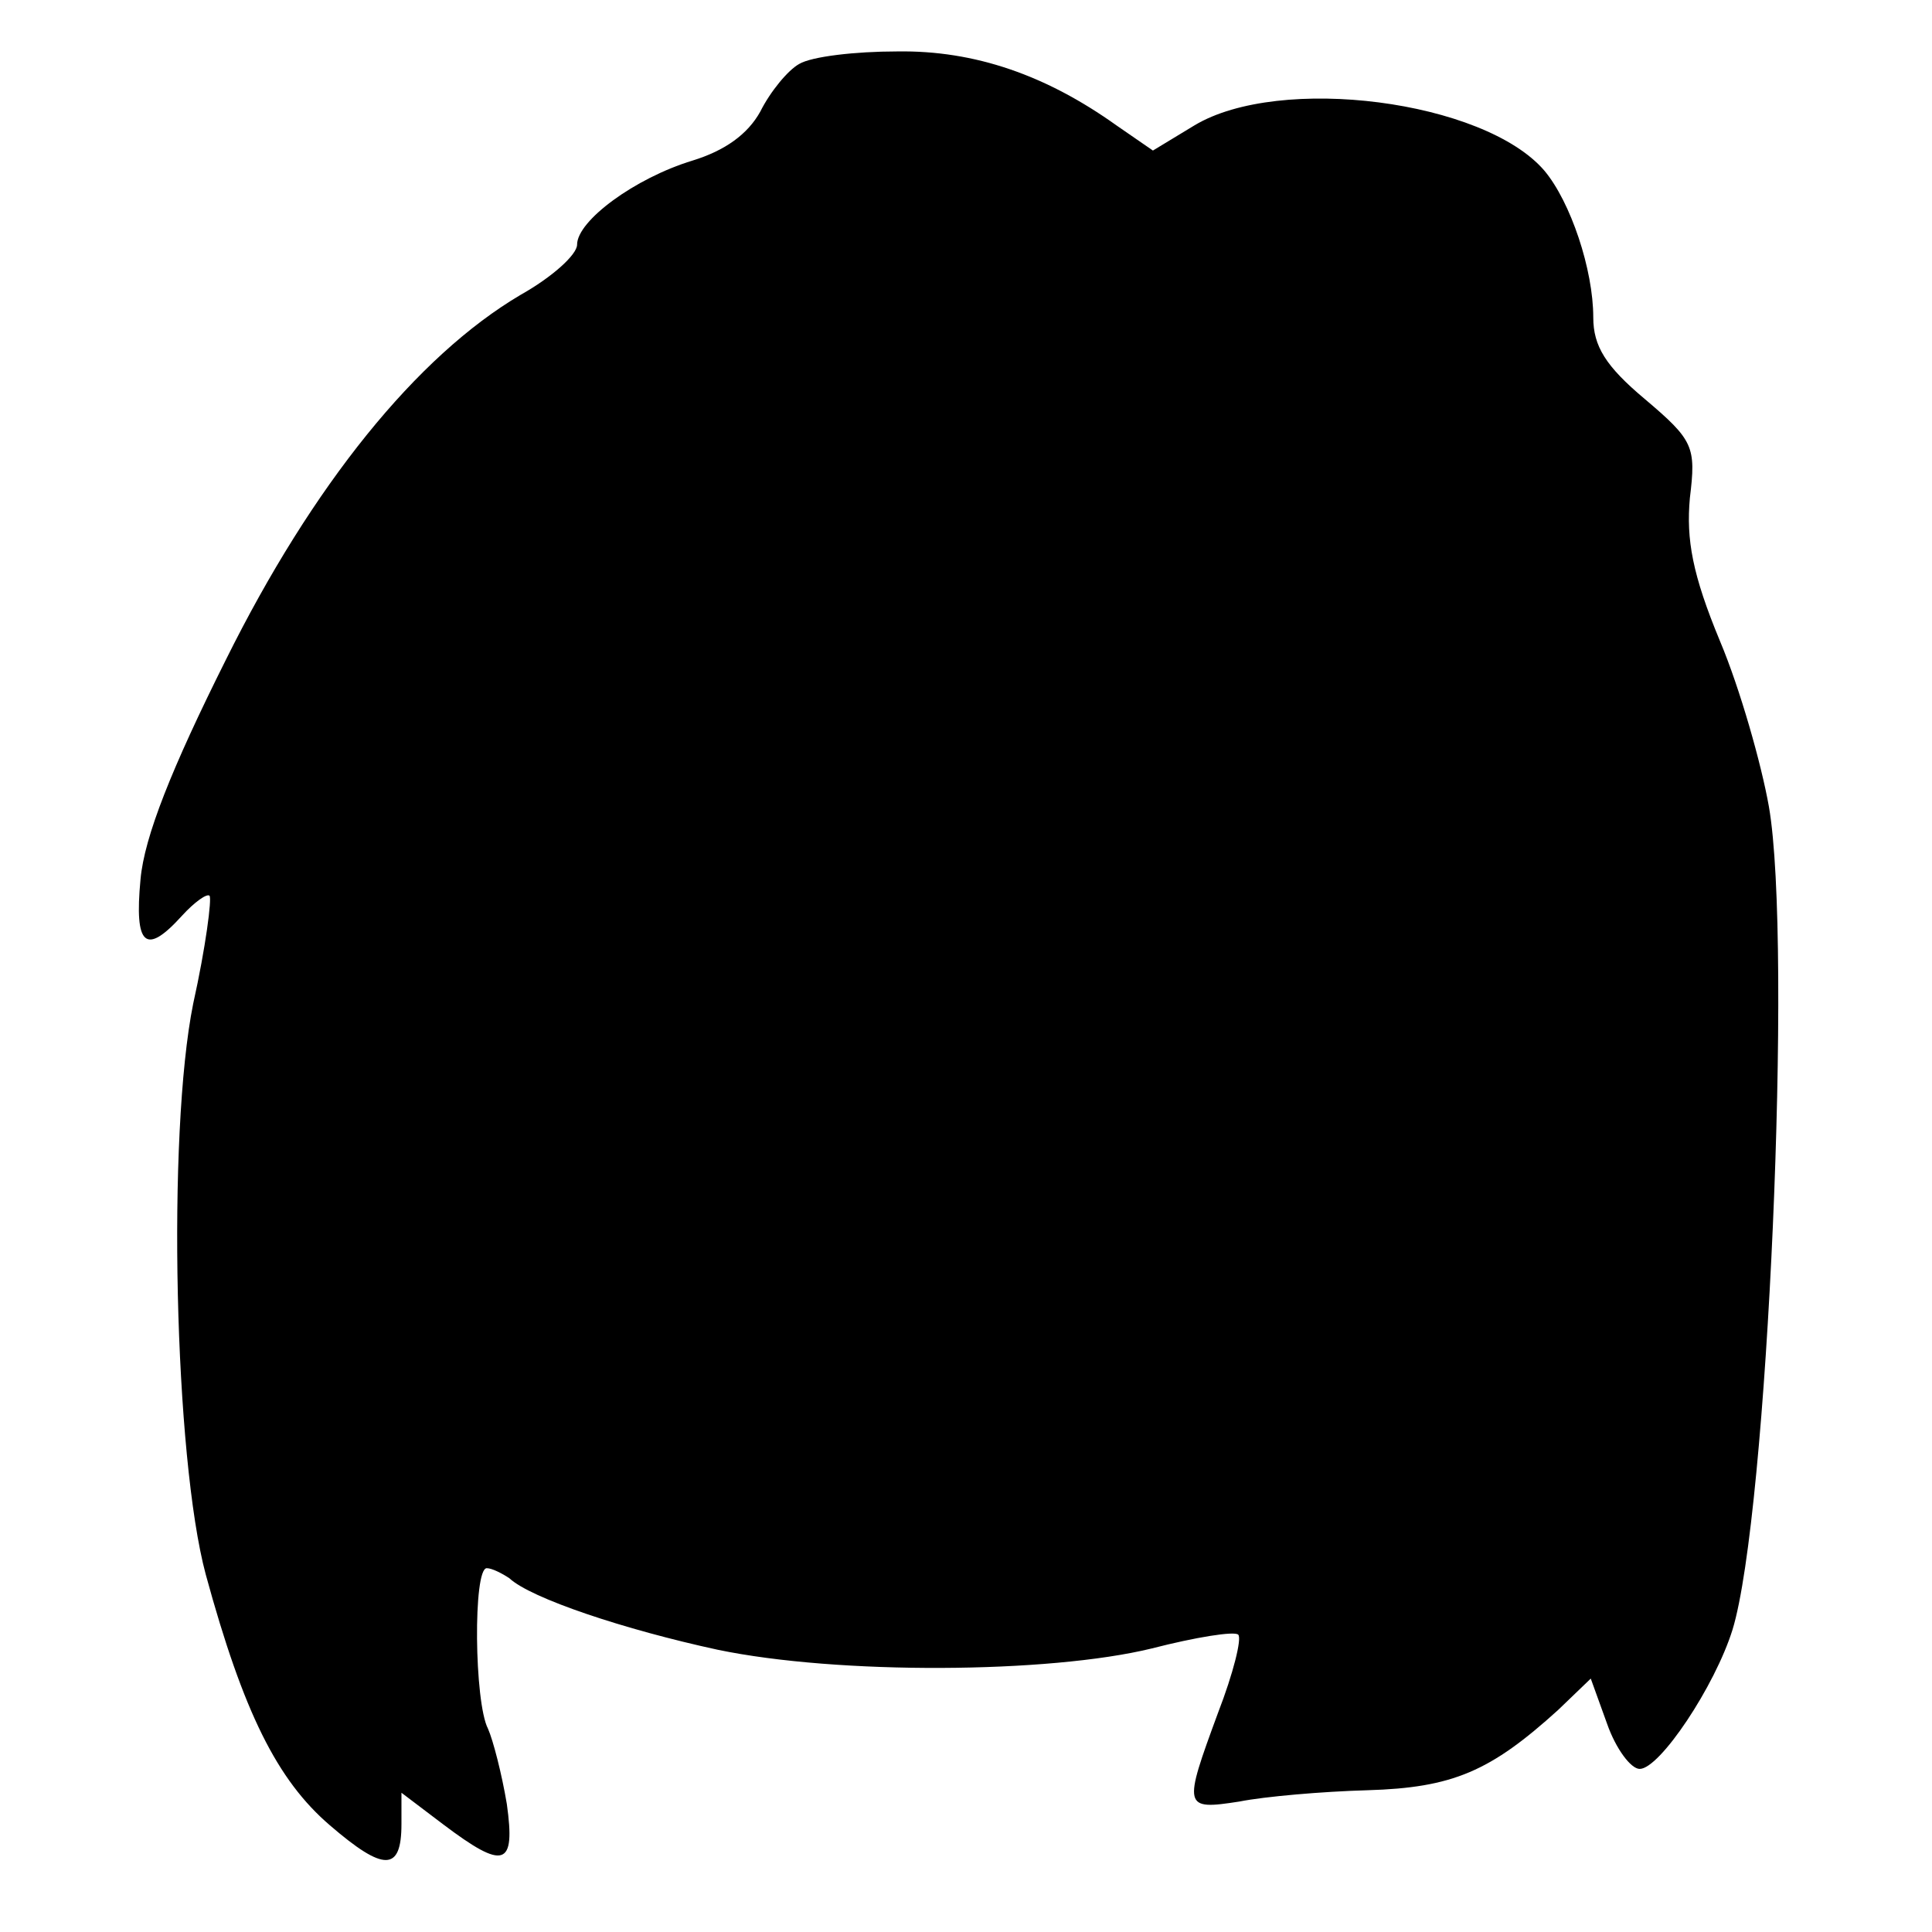
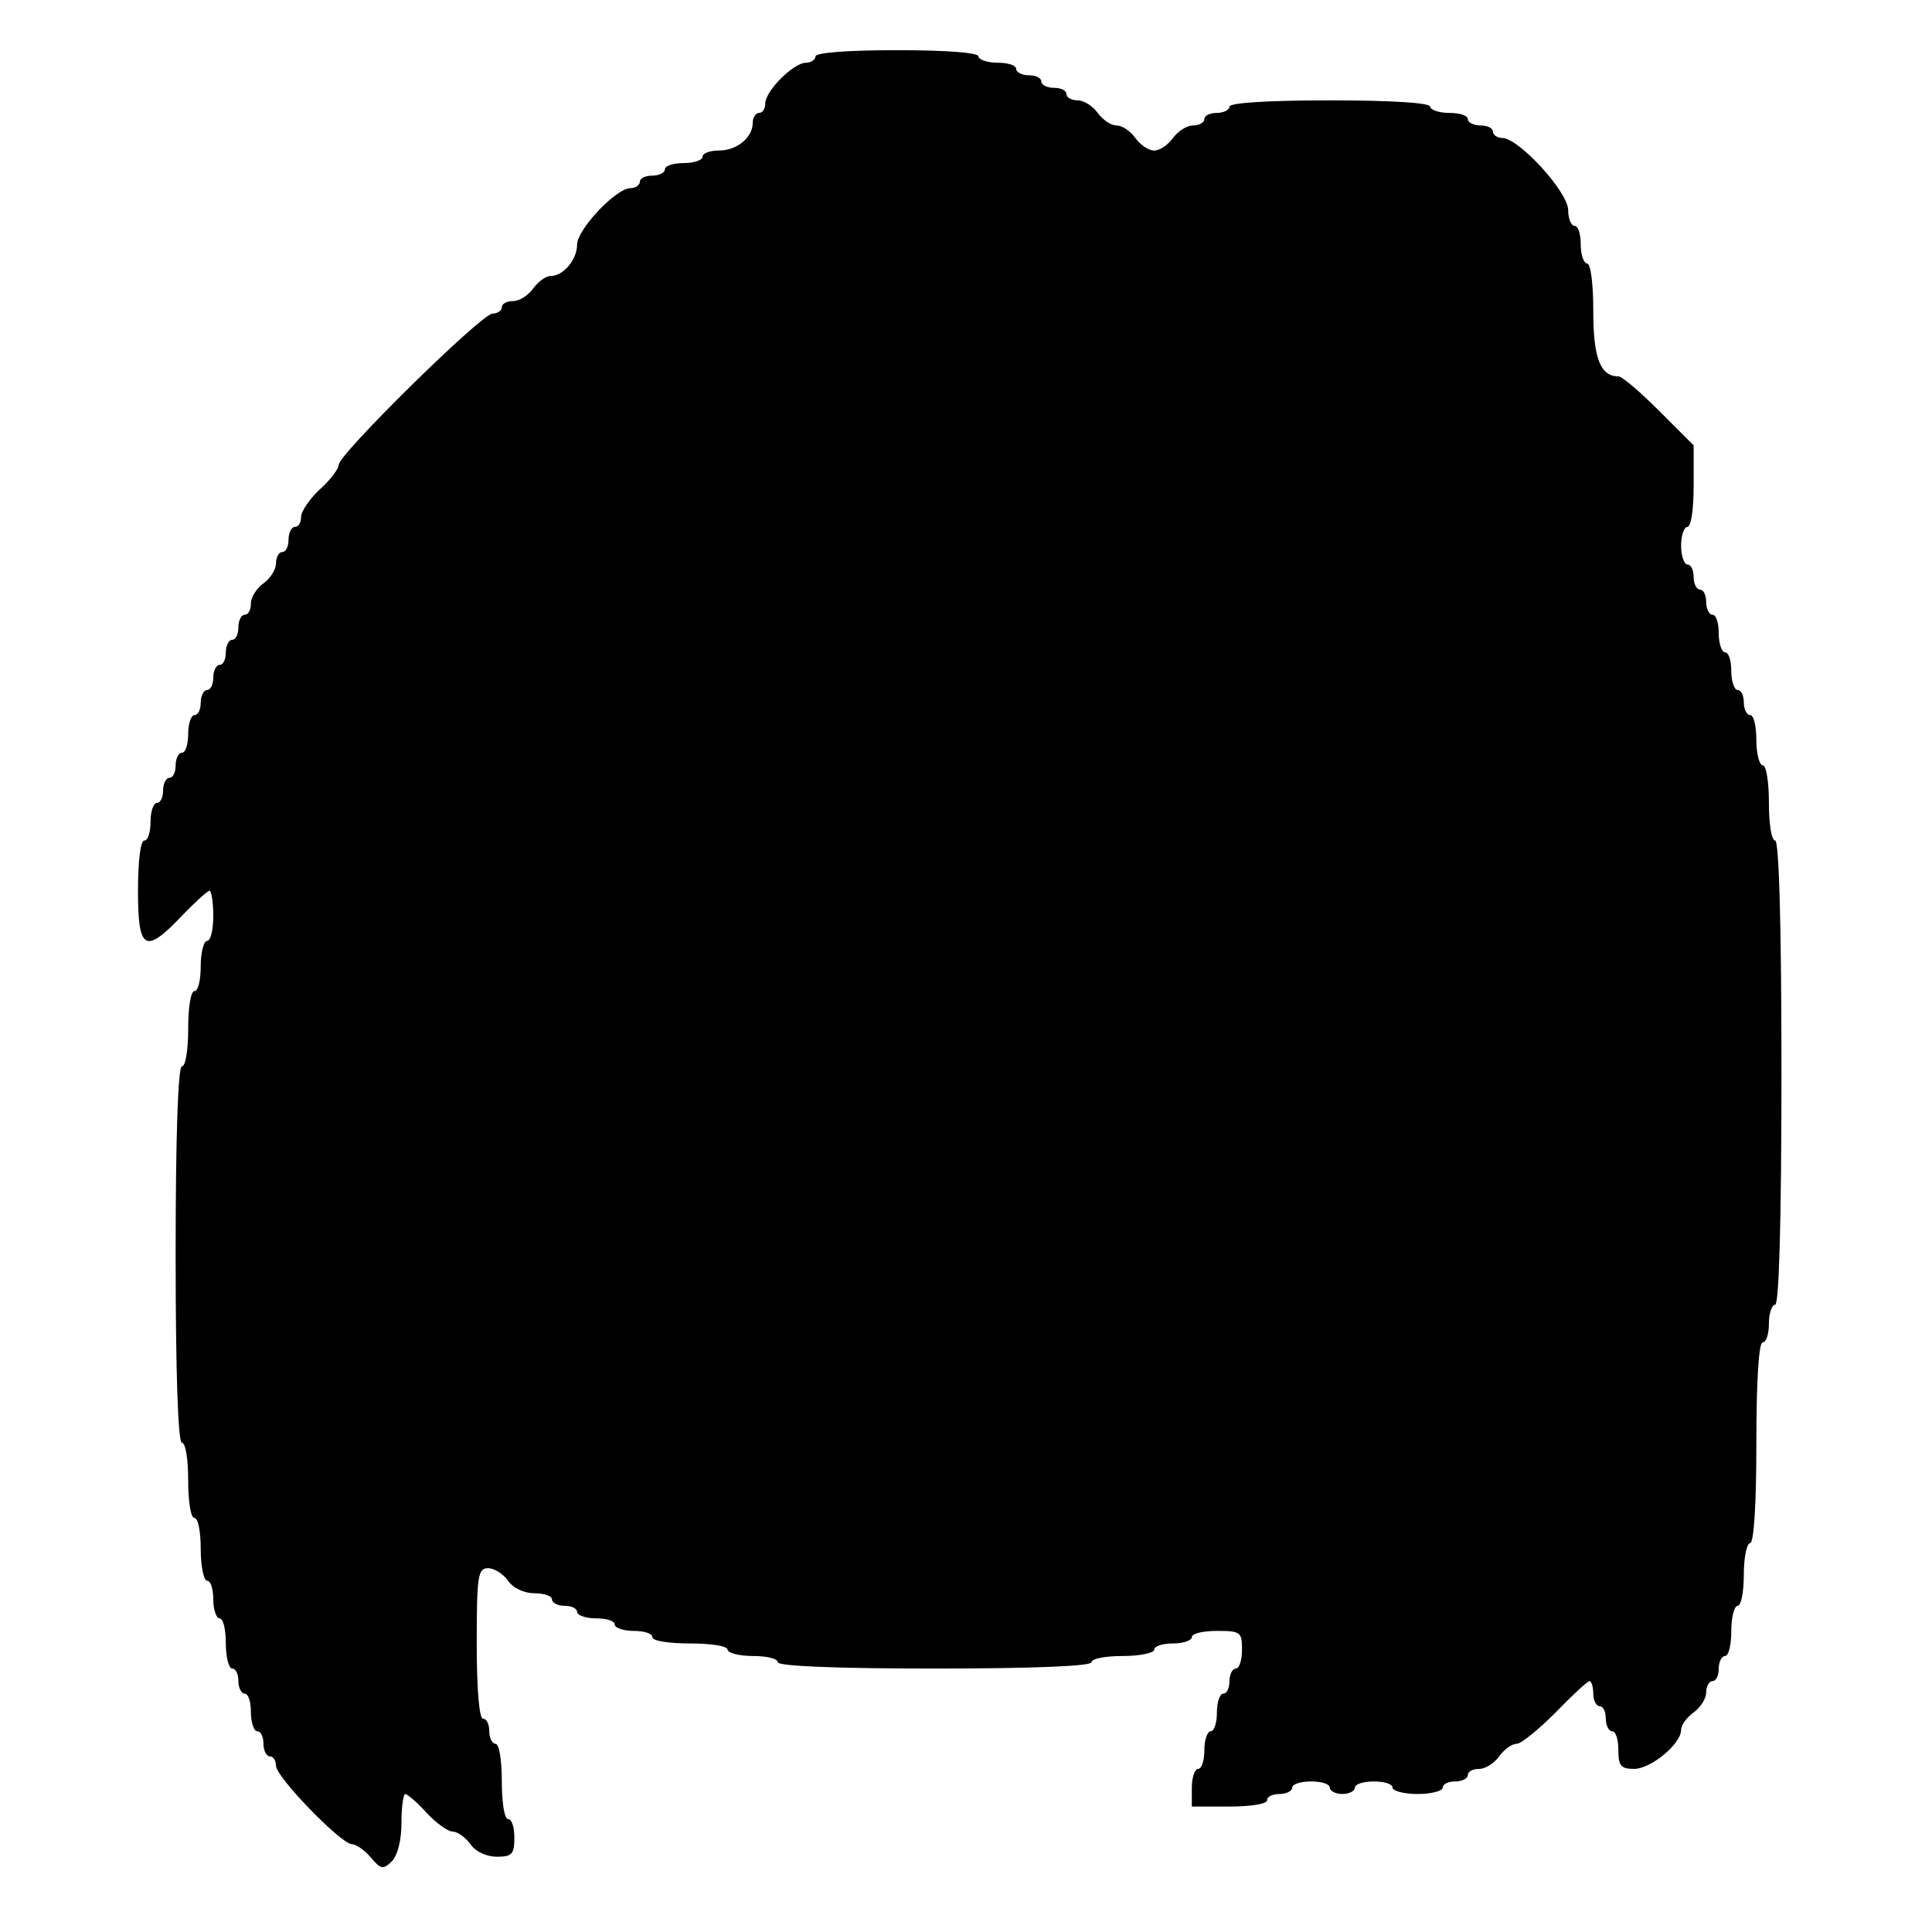
- <svg xmlns="http://www.w3.org/2000/svg" version="1.0" width="154pt" height="154pt" viewBox="0 0 154 154" preserveAspectRatio="xMidYMid meet">
-   <g transform="translate(0,154) scale(0.1,-0.1)" fill="#000000" stroke="none">
-     <path d="M637 1489 c-9 -5 -23 -22 -31 -38 -10 -18 -28 -31 -54 -39 -46 -14 -92 -48 -92 -67 0 -8 -20 -26 -45 -40 -83 -49 -166 -152 -235 -291 -43 -86 -65 -141 -68 -175 -5 -53 4 -61 33 -29 10 11 20 18 22 16 2 -2 -3 -41 -13 -86 -21 -104 -15 -362 10 -455 30 -110 57 -164 99 -200 43 -37 57 -37 57 1 l0 25 33 -25 c49 -37 58 -34 51 16 -4 24 -11 51 -15 60 -11 21 -12 128 -1 128 4 0 12 -4 18 -8 17 -16 92 -41 166 -57 96 -20 264 -19 346 1 35 9 66 14 69 11 3 -3 -4 -31 -16 -62 -28 -76 -28 -78 17 -71 20 4 66 8 102 9 68 2 98 15 152 64 l26 25 13 -36 c7 -20 19 -36 26 -36 16 0 60 66 74 111 28 91 48 547 29 656 -6 34 -23 94 -39 132 -22 53 -27 81 -24 114 5 41 3 46 -36 79 -31 26 -41 42 -41 65 0 38 -18 92 -39 117 -48 56 -211 77 -279 36 l-33 -20 -29 20 c-56 40 -113 60 -175 59 -33 0 -68 -4 -78 -10z" />
+ <svg xmlns="http://www.w3.org/2000/svg" version="1.0" width="308pt" height="308pt" viewBox="0 0 308 308" preserveAspectRatio="xMidYMid meet">
+   <g transform="translate(0,308) scale(0.1,-0.1)" fill="#000000" stroke="none">
+     <path d="M1300 2990 c0 -5 -7 -10 -15 -10 -20 0 -65 -45 -65 -65 0 -8 -4 -15 -10 -15 -5 0 -10 -7 -10 -16 0 -23 -25 -44 -54 -44 -14 0 -26 -4 -26 -10 0 -5 -13 -10 -30 -10 -16 0 -30 -4 -30 -10 0 -5 -9 -10 -20 -10 -11 0 -20 -4 -20 -10 0 -5 -7 -10 -15 -10 -23 0 -85 -66 -85 -90 0 -24 -22 -50 -42 -50 -8 0 -20 -9 -28 -20 -8 -11 -22 -20 -32 -20 -10 0 -18 -4 -18 -10 0 -5 -7 -10 -15 -10 -17 0 -245 -224 -245 -241 0 -6 -13 -24 -30 -39 -16 -15 -30 -35 -30 -44 0 -9 -4 -16 -10 -16 -5 0 -10 -9 -10 -20 0 -11 -4 -20 -10 -20 -5 0 -10 -8 -10 -18 0 -10 -9 -24 -20 -32 -11 -8 -20 -22 -20 -32 0 -10 -4 -18 -10 -18 -5 0 -10 -9 -10 -20 0 -11 -4 -20 -10 -20 -5 0 -10 -9 -10 -20 0 -11 -4 -20 -10 -20 -5 0 -10 -9 -10 -20 0 -11 -4 -20 -10 -20 -5 0 -10 -9 -10 -20 0 -11 -4 -20 -10 -20 -5 0 -10 -13 -10 -30 0 -16 -4 -30 -10 -30 -5 0 -10 -9 -10 -20 0 -11 -4 -20 -10 -20 -5 0 -10 -9 -10 -20 0 -11 -4 -20 -10 -20 -5 0 -10 -13 -10 -30 0 -16 -4 -30 -10 -30 -6 0 -10 -33 -10 -80 0 -95 11 -102 70 -40 21 22 41 40 44 40 3 0 6 -18 6 -40 0 -22 -4 -40 -10 -40 -5 0 -10 -18 -10 -40 0 -22 -4 -40 -10 -40 -6 0 -10 -27 -10 -60 0 -33 -4 -60 -10 -60 -6 0 -10 -107 -10 -300 0 -193 4 -300 10 -300 6 0 10 -27 10 -60 0 -33 4 -60 10 -60 6 0 10 -22 10 -50 0 -27 5 -50 10 -50 6 0 10 -13 10 -30 0 -16 5 -30 10 -30 6 0 10 -18 10 -40 0 -22 5 -40 10 -40 6 0 10 -9 10 -20 0 -11 5 -20 10 -20 6 0 10 -13 10 -30 0 -16 5 -30 10 -30 6 0 10 -9 10 -20 0 -11 5 -20 10 -20 6 0 10 -7 10 -15 0 -18 104 -125 121 -125 6 0 20 -9 30 -21 16 -19 20 -20 34 -6 9 10 15 33 15 61 0 25 3 46 6 46 3 0 19 -13 34 -30 15 -16 34 -30 42 -30 7 0 20 -9 28 -20 8 -12 26 -20 42 -20 24 0 28 4 28 30 0 17 -4 30 -10 30 -6 0 -10 27 -10 60 0 33 -4 60 -10 60 -5 0 -10 9 -10 20 0 11 -4 20 -10 20 -6 0 -10 47 -10 120 0 108 2 120 18 120 10 0 24 -9 32 -20 8 -12 26 -20 42 -20 15 0 28 -4 28 -10 0 -5 9 -10 20 -10 11 0 20 -4 20 -10 0 -5 14 -10 30 -10 17 0 30 -4 30 -10 0 -5 14 -10 30 -10 17 0 30 -4 30 -10 0 -6 27 -10 60 -10 33 0 60 -4 60 -10 0 -5 18 -10 40 -10 22 0 40 -4 40 -10 0 -6 90 -10 250 -10 160 0 250 4 250 10 0 6 23 10 50 10 28 0 50 5 50 10 0 6 14 10 30 10 17 0 30 5 30 10 0 6 18 10 40 10 38 0 40 -2 40 -30 0 -16 -4 -30 -10 -30 -5 0 -10 -9 -10 -20 0 -11 -4 -20 -10 -20 -5 0 -10 -13 -10 -30 0 -16 -4 -30 -10 -30 -5 0 -10 -13 -10 -30 0 -16 -4 -30 -10 -30 -5 0 -10 -13 -10 -30 l0 -30 60 0 c33 0 60 4 60 10 0 6 9 10 20 10 11 0 20 5 20 10 0 6 14 10 30 10 17 0 30 -4 30 -10 0 -5 9 -10 20 -10 11 0 20 5 20 10 0 6 14 10 30 10 17 0 30 -4 30 -10 0 -5 18 -10 40 -10 22 0 40 5 40 10 0 6 9 10 20 10 11 0 20 5 20 10 0 6 8 10 18 10 10 0 24 9 32 20 8 11 20 20 28 20 7 0 35 23 62 50 27 28 51 50 54 50 3 0 6 -9 6 -20 0 -11 5 -20 10 -20 6 0 10 -9 10 -20 0 -11 5 -20 10 -20 6 0 10 -13 10 -30 0 -25 4 -30 25 -30 27 0 75 40 75 62 0 8 9 20 20 28 11 8 20 22 20 32 0 10 5 18 10 18 6 0 10 9 10 20 0 11 5 20 10 20 6 0 10 18 10 40 0 22 5 40 10 40 6 0 10 23 10 50 0 28 5 50 10 50 6 0 10 60 10 160 0 100 4 160 10 160 6 0 10 14 10 30 0 17 5 30 10 30 6 0 10 130 10 370 0 240 -4 370 -10 370 -6 0 -10 27 -10 60 0 33 -4 60 -10 60 -5 0 -10 18 -10 40 0 22 -4 40 -10 40 -5 0 -10 9 -10 20 0 11 -4 20 -10 20 -5 0 -10 14 -10 30 0 17 -4 30 -10 30 -5 0 -10 14 -10 30 0 17 -4 30 -10 30 -5 0 -10 9 -10 20 0 11 -4 20 -10 20 -5 0 -10 9 -10 20 0 11 -4 20 -10 20 -5 0 -10 14 -10 30 0 17 5 30 10 30 6 0 10 28 10 65 l0 65 -55 55 c-30 30 -59 55 -65 55 -29 0 -40 30 -40 104 0 44 -4 76 -10 76 -5 0 -10 14 -10 30 0 17 -4 30 -10 30 -5 0 -10 11 -10 25 0 29 -79 115 -105 115 -8 0 -15 5 -15 10 0 6 -9 10 -20 10 -11 0 -20 5 -20 10 0 6 -13 10 -30 10 -16 0 -30 5 -30 10 0 6 -60 10 -160 10 -100 0 -160 -4 -160 -10 0 -5 -9 -10 -20 -10 -11 0 -20 -4 -20 -10 0 -5 -8 -10 -18 -10 -10 0 -24 -9 -32 -20 -8 -11 -21 -20 -30 -20 -9 0 -22 9 -30 20 -8 11 -21 20 -30 20 -9 0 -22 9 -30 20 -8 11 -22 20 -32 20 -10 0 -18 5 -18 10 0 6 -9 10 -20 10 -11 0 -20 5 -20 10 0 6 -9 10 -20 10 -11 0 -20 5 -20 10 0 6 -13 10 -30 10 -16 0 -30 5 -30 10 0 6 -50 10 -130 10 -80 0 -130 -4 -130 -10z" />
  </g>
</svg>
